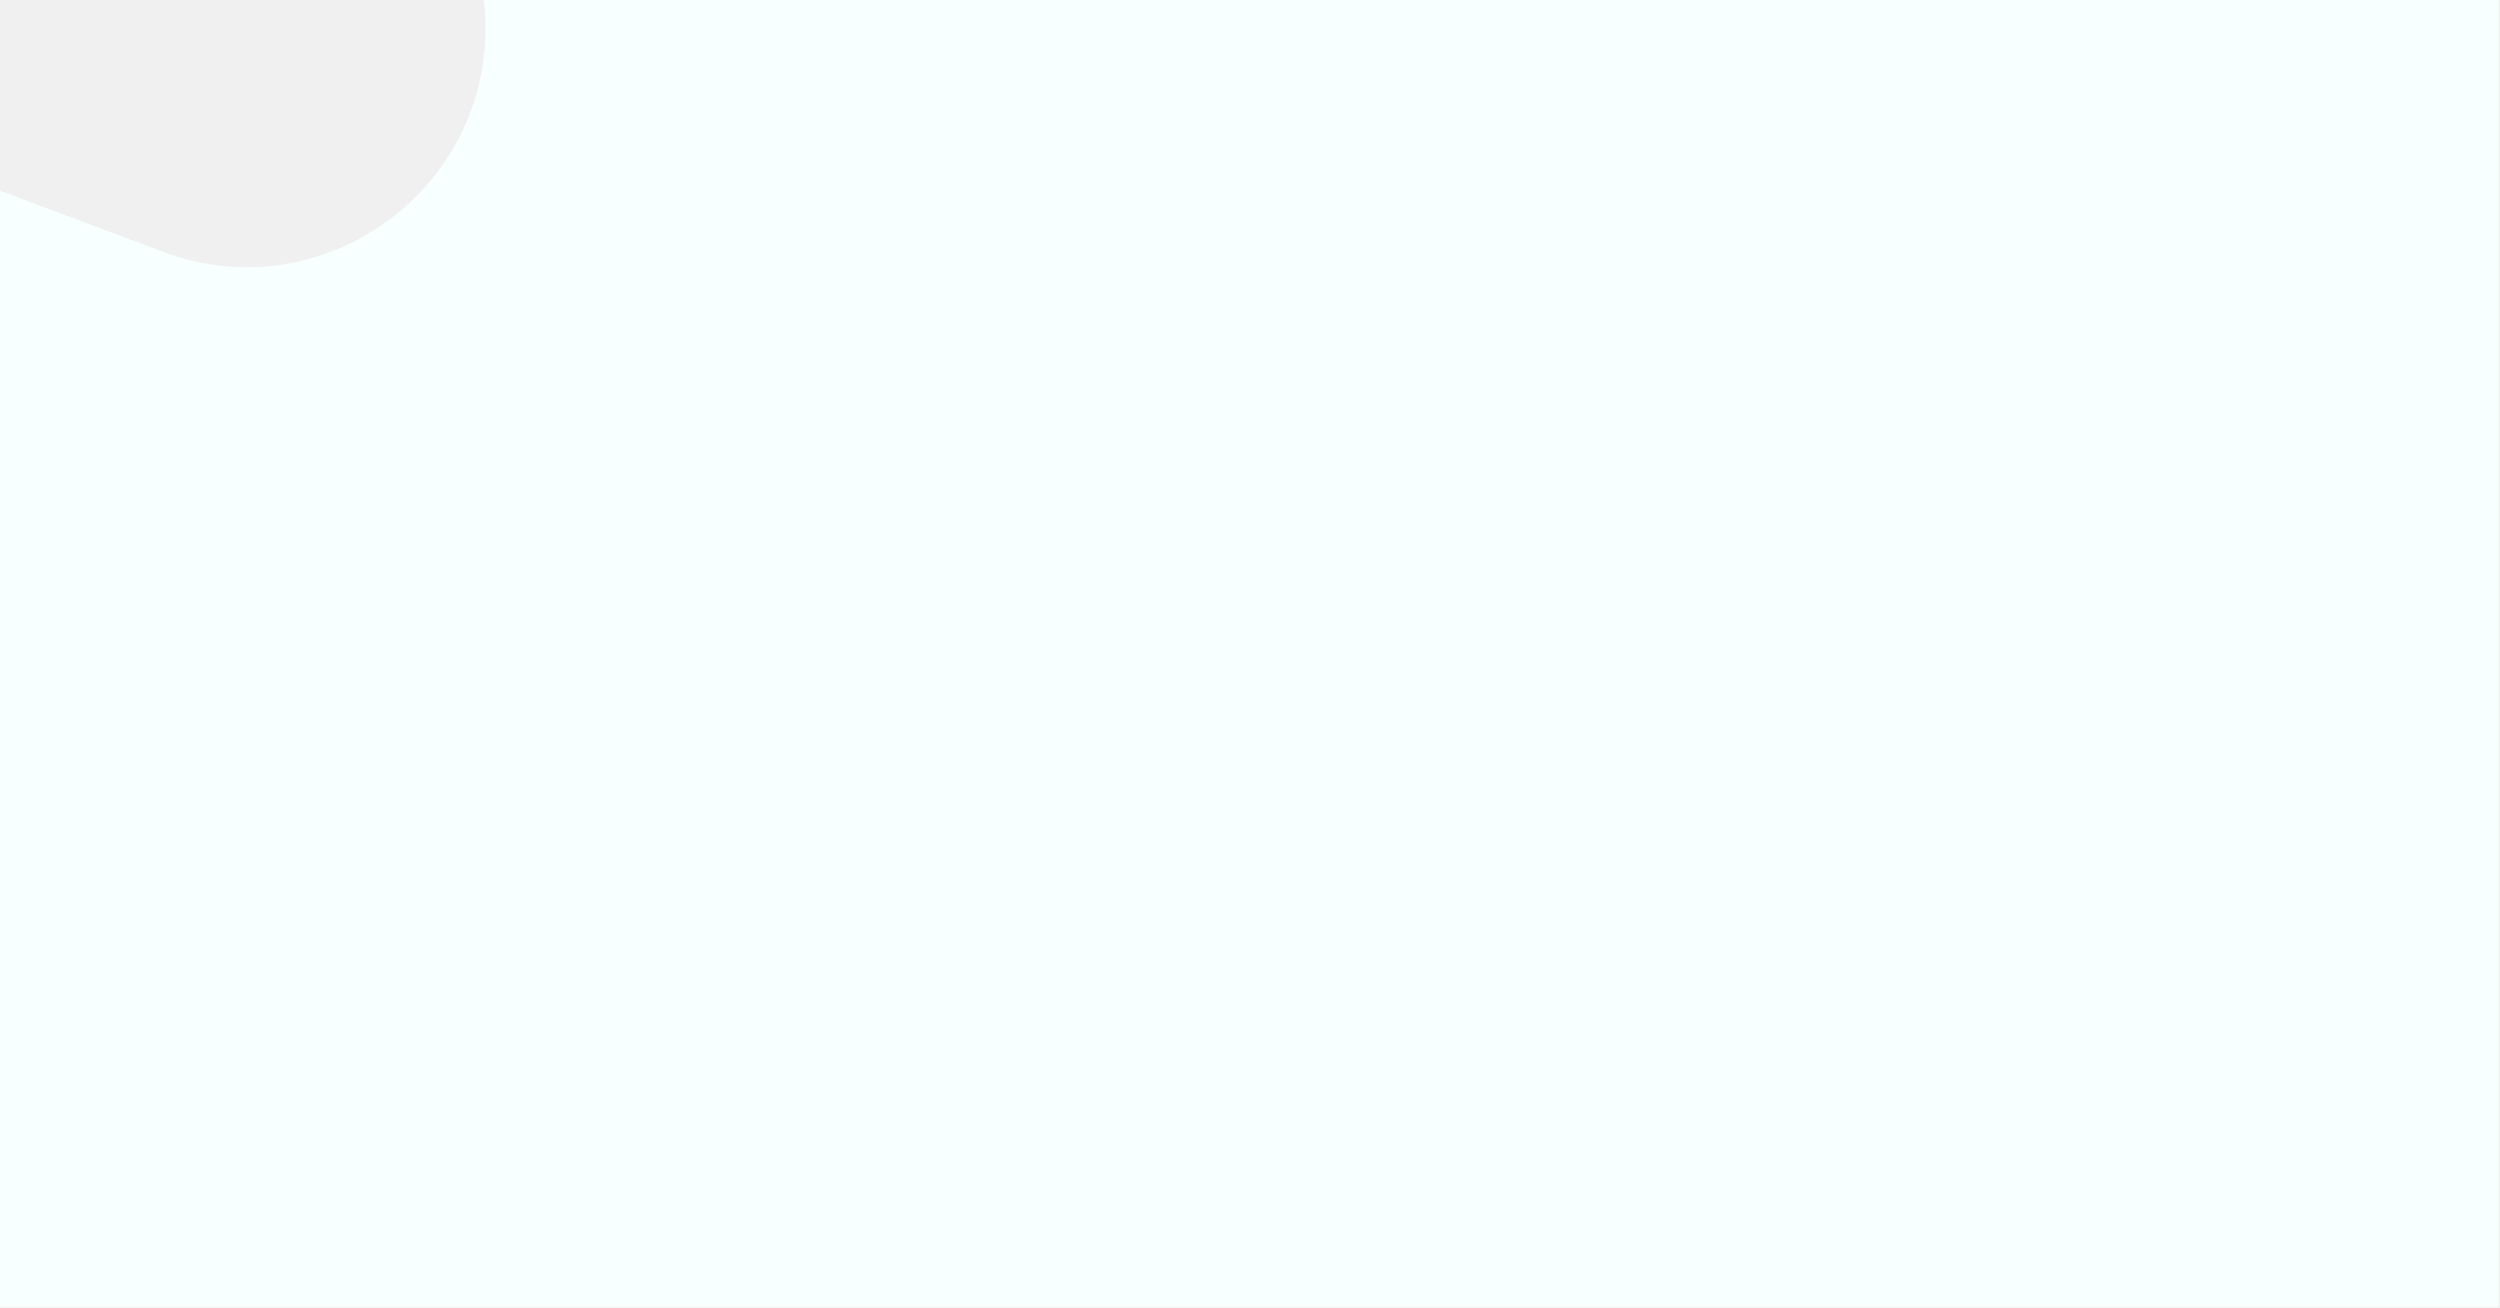
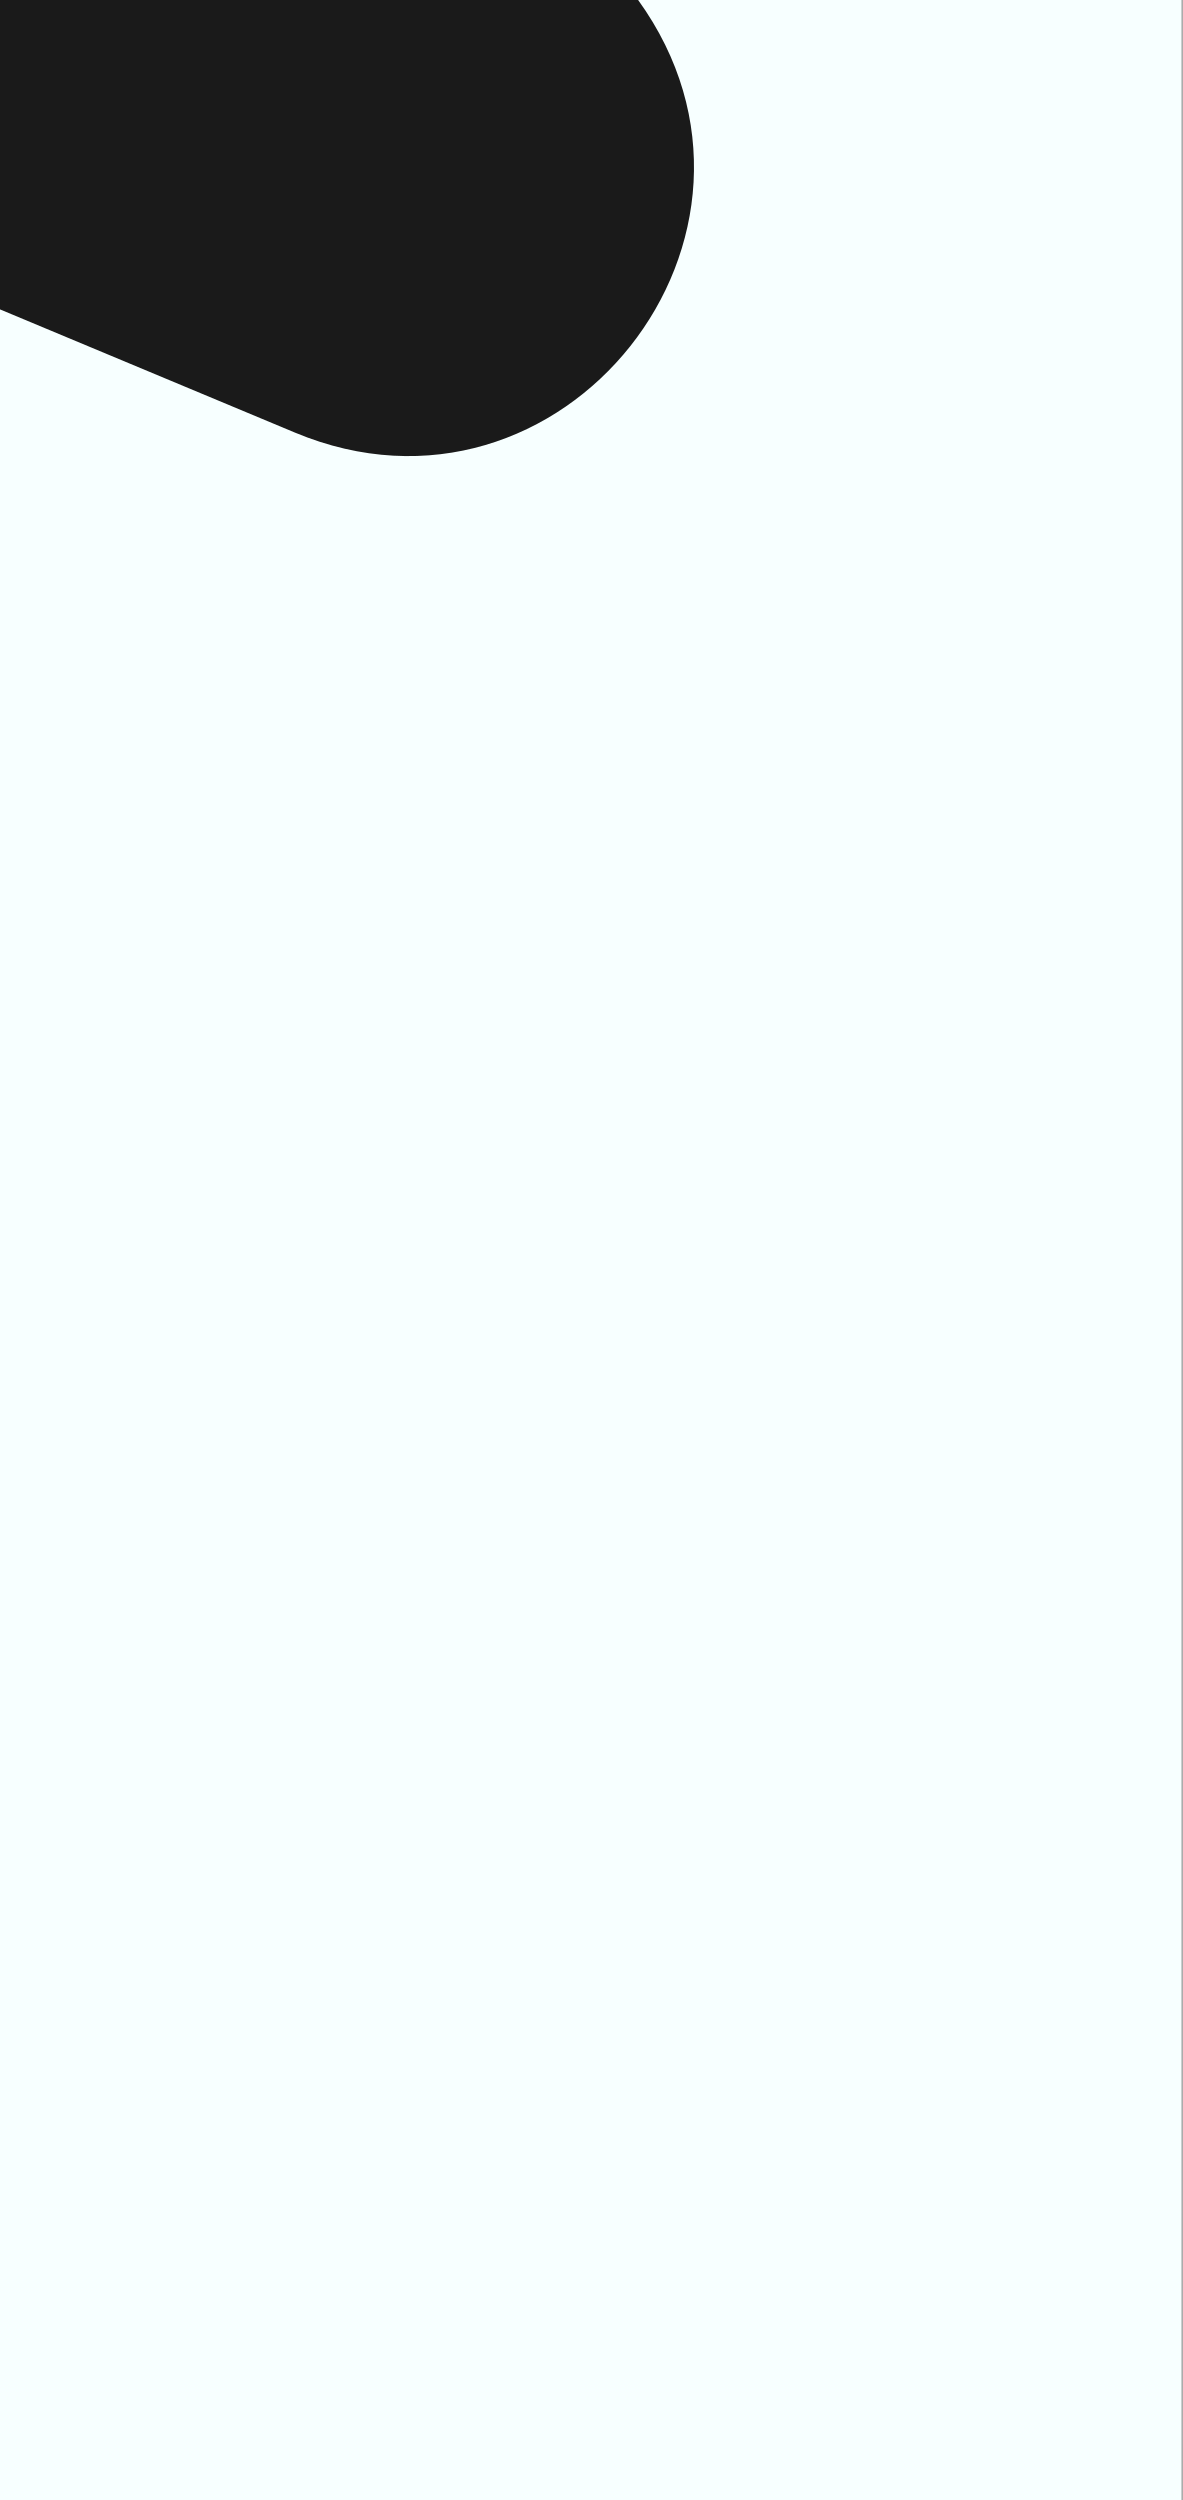
- <svg xmlns="http://www.w3.org/2000/svg" width="1440" height="753" viewBox="0 0 1440 753" fill="none">
-   <path d="M278.625 0H1439.25V753H0V109.875L93.782 145.014C190.263 181.165 290.773 102.313 278.625 0V0Z" fill="#F7FFFF" />
+ <svg xmlns="http://www.w3.org/2000/svg" width="428" height="905" viewBox="0 0 428 905" fill="none">
+   <g clip-path="url(#clip0_471_859)">
+     <rect width="428" height="905" fill="#1A1A1A" />
+     <path d="M231 0H427.807V905H0V112L106.783 156.603C203.492 196.997 292.347 84.975 231 0V0Z" fill="#F7FFFF" />
+   </g>
+   <defs>
+     <clipPath id="clip0_471_859">
+       <rect width="428" height="905" fill="white" />
+     </clipPath>
+   </defs>
</svg>
